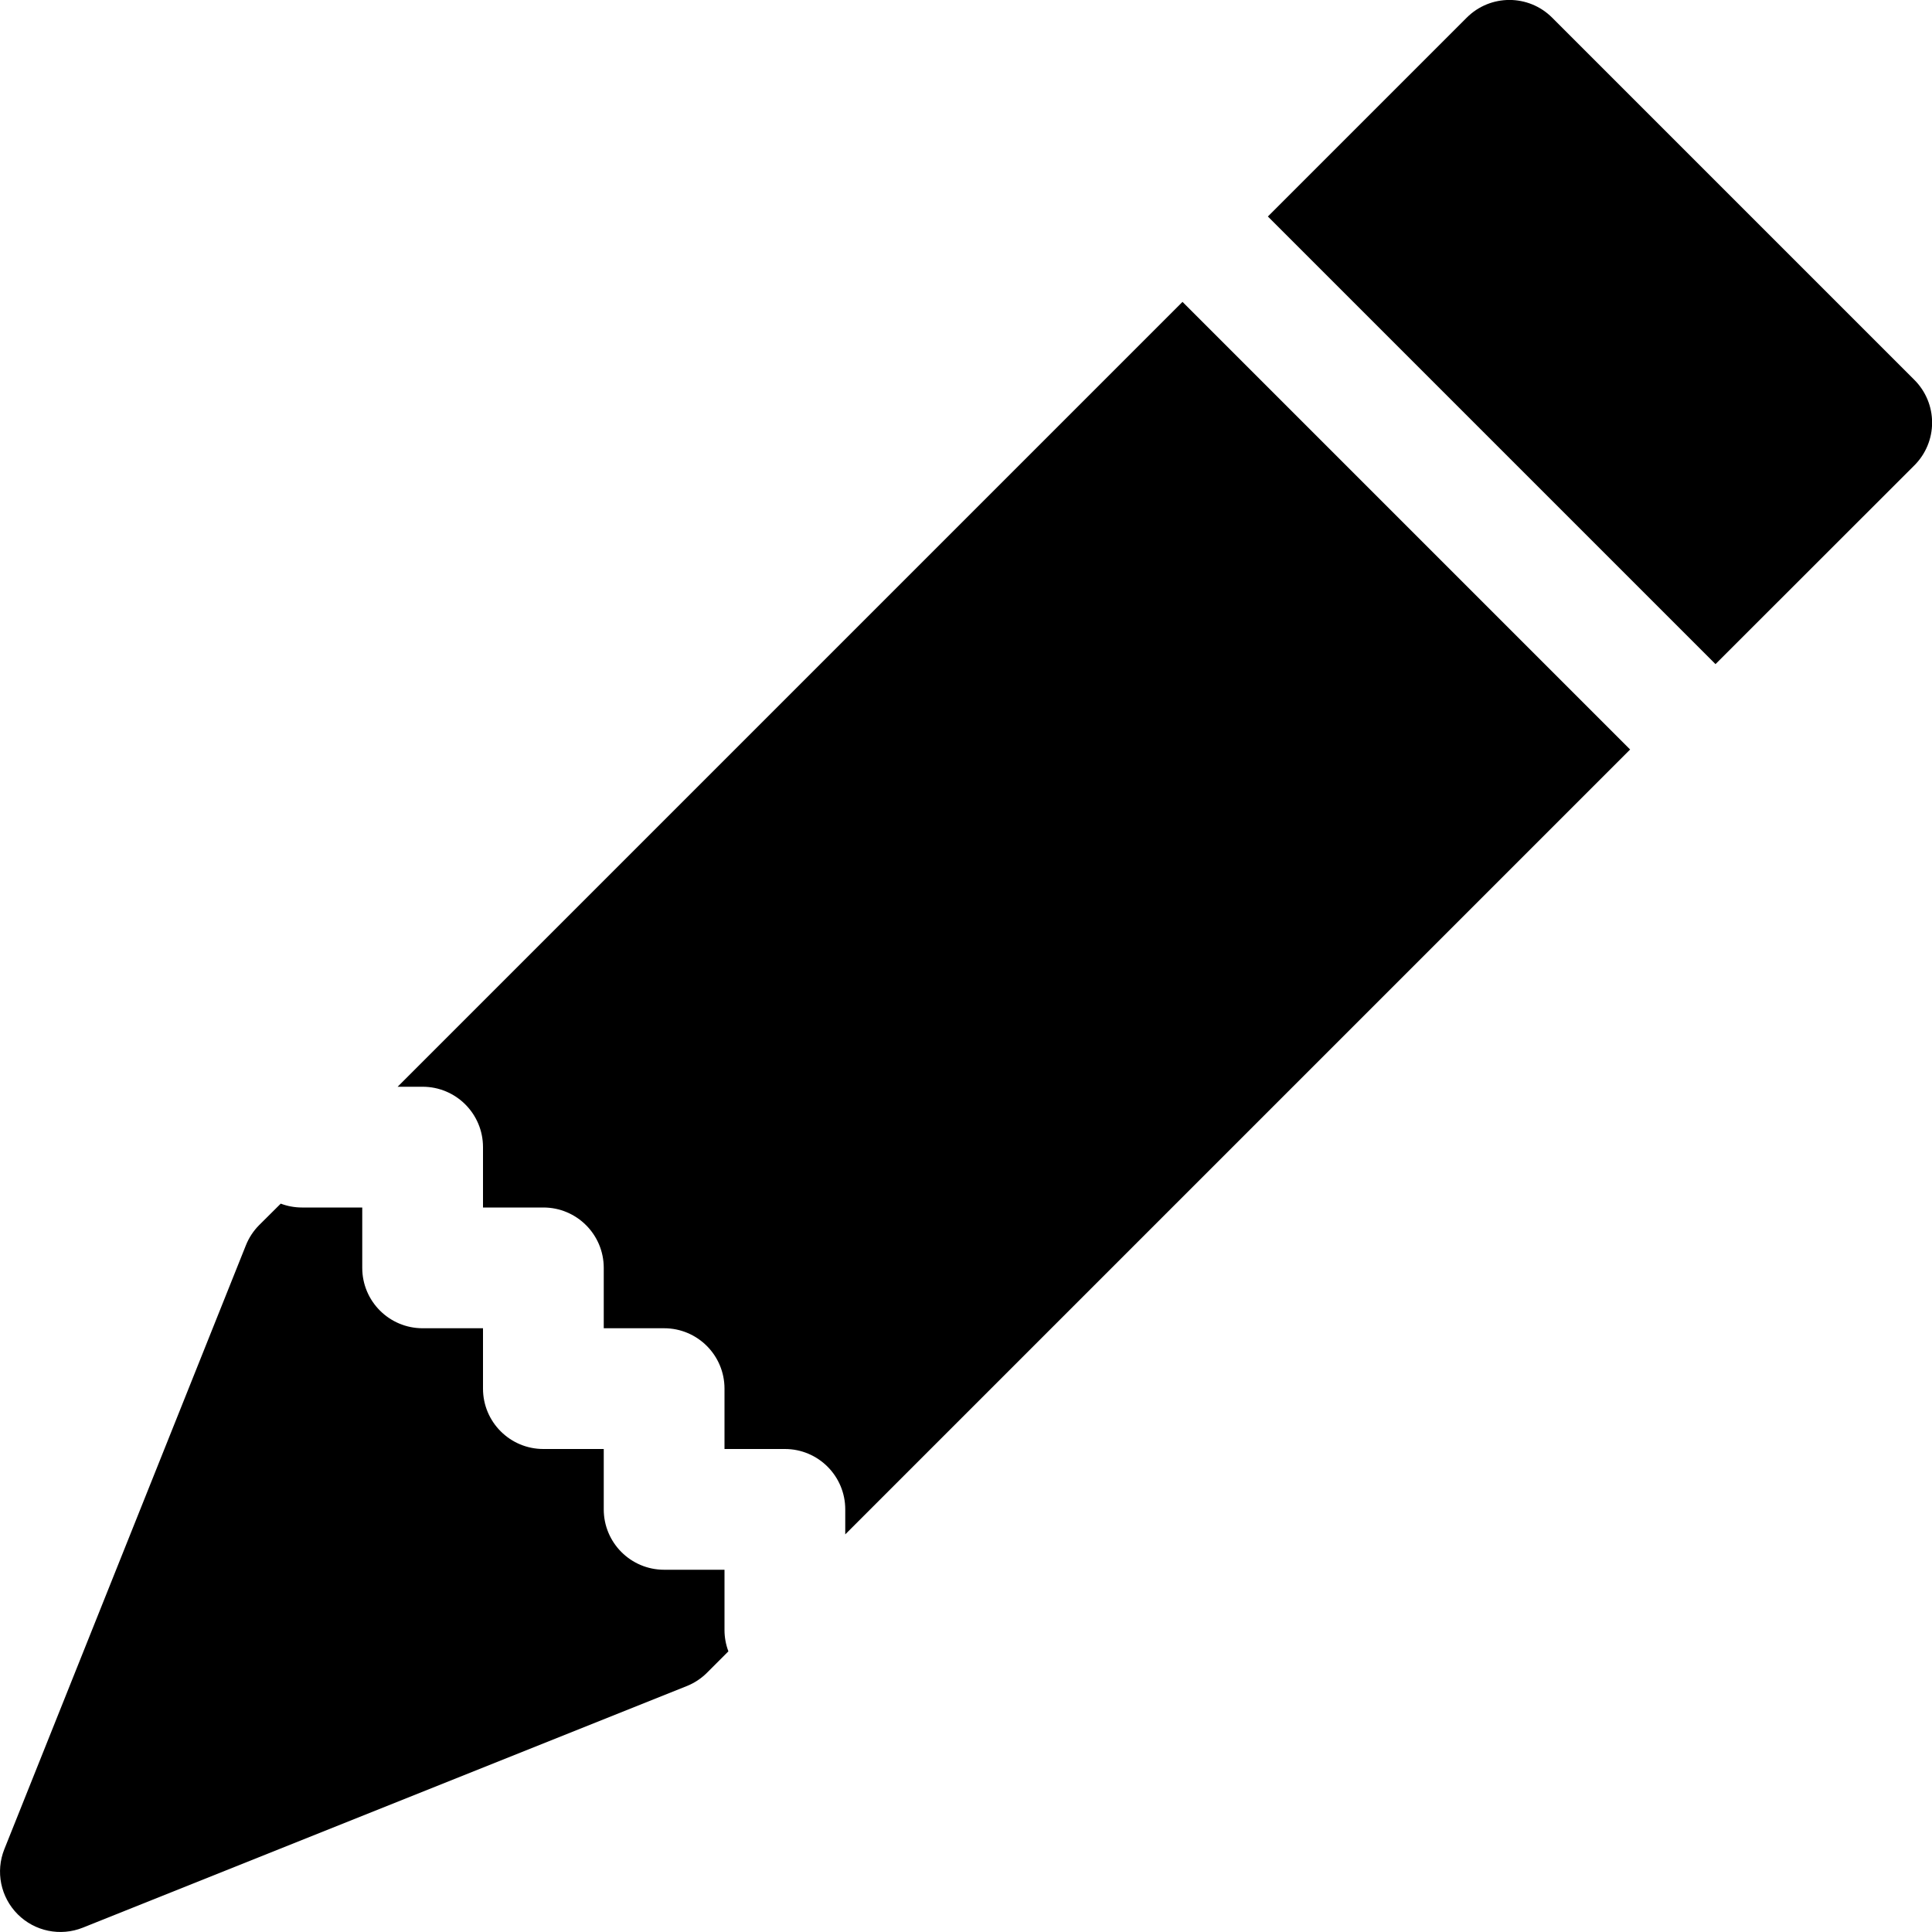
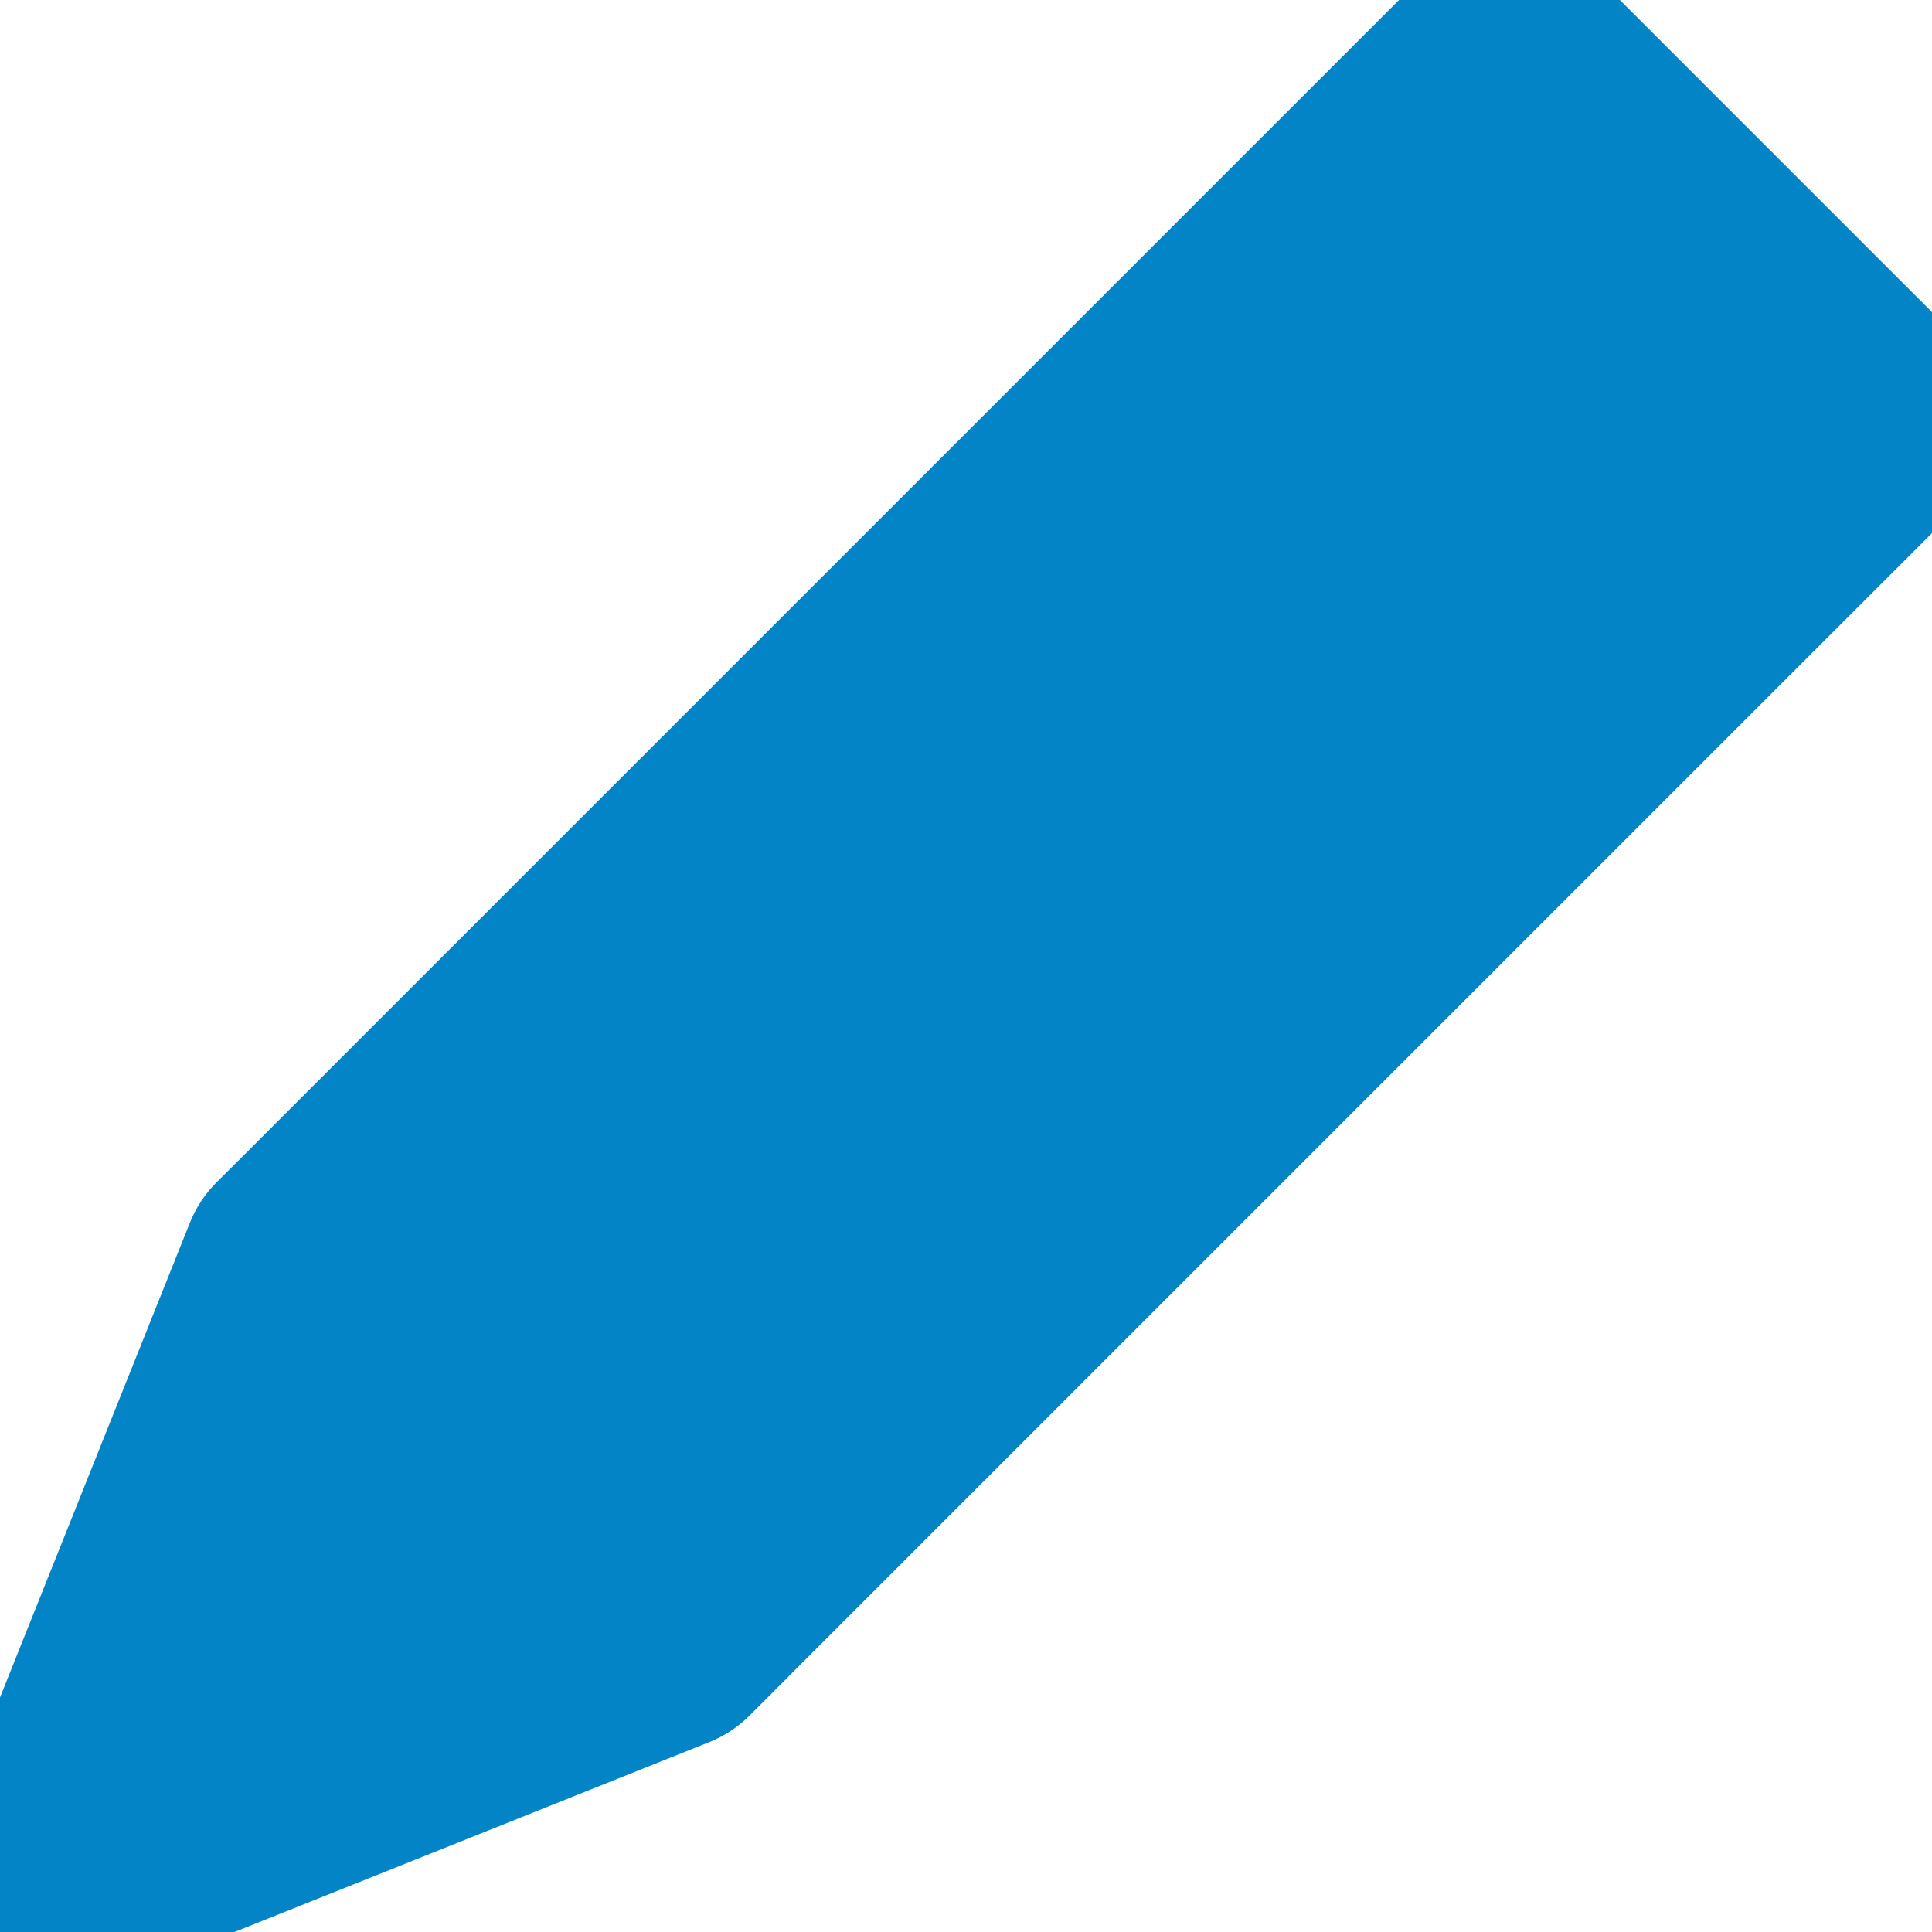
- <svg xmlns="http://www.w3.org/2000/svg" width="16" height="16" fill="currentColor" class="bi bi-pencil-fill" viewBox="0 0 16 16">
+ <svg xmlns="http://www.w3.org/2000/svg" width="16" height="16" stroke="rgb(2 132 199)" fill="rgb(2 132 199)" class="bi bi-pencil-fill" viewBox="0 0 16 16">
  <path d="M12.854.146a.5.5 0 0 0-.707 0L10.5 1.793 14.207 5.5l1.647-1.646a.5.5 0 0 0 0-.708l-3-3zm.646 6.061L9.793 2.5 3.293 9H3.5a.5.5 0 0 1 .5.5v.5h.5a.5.5 0 0 1 .5.5v.5h.5a.5.5 0 0 1 .5.5v.5h.5a.5.5 0 0 1 .5.5v.207l6.5-6.5zm-7.468 7.468A.5.5 0 0 1 6 13.5V13h-.5a.5.5 0 0 1-.5-.5V12h-.5a.5.5 0 0 1-.5-.5V11h-.5a.5.5 0 0 1-.5-.5V10h-.5a.499.499 0 0 1-.175-.032l-.179.178a.5.5 0 0 0-.11.168l-2 5a.5.5 0 0 0 .65.65l5-2a.5.5 0 0 0 .168-.11l.178-.178z" />
</svg>
